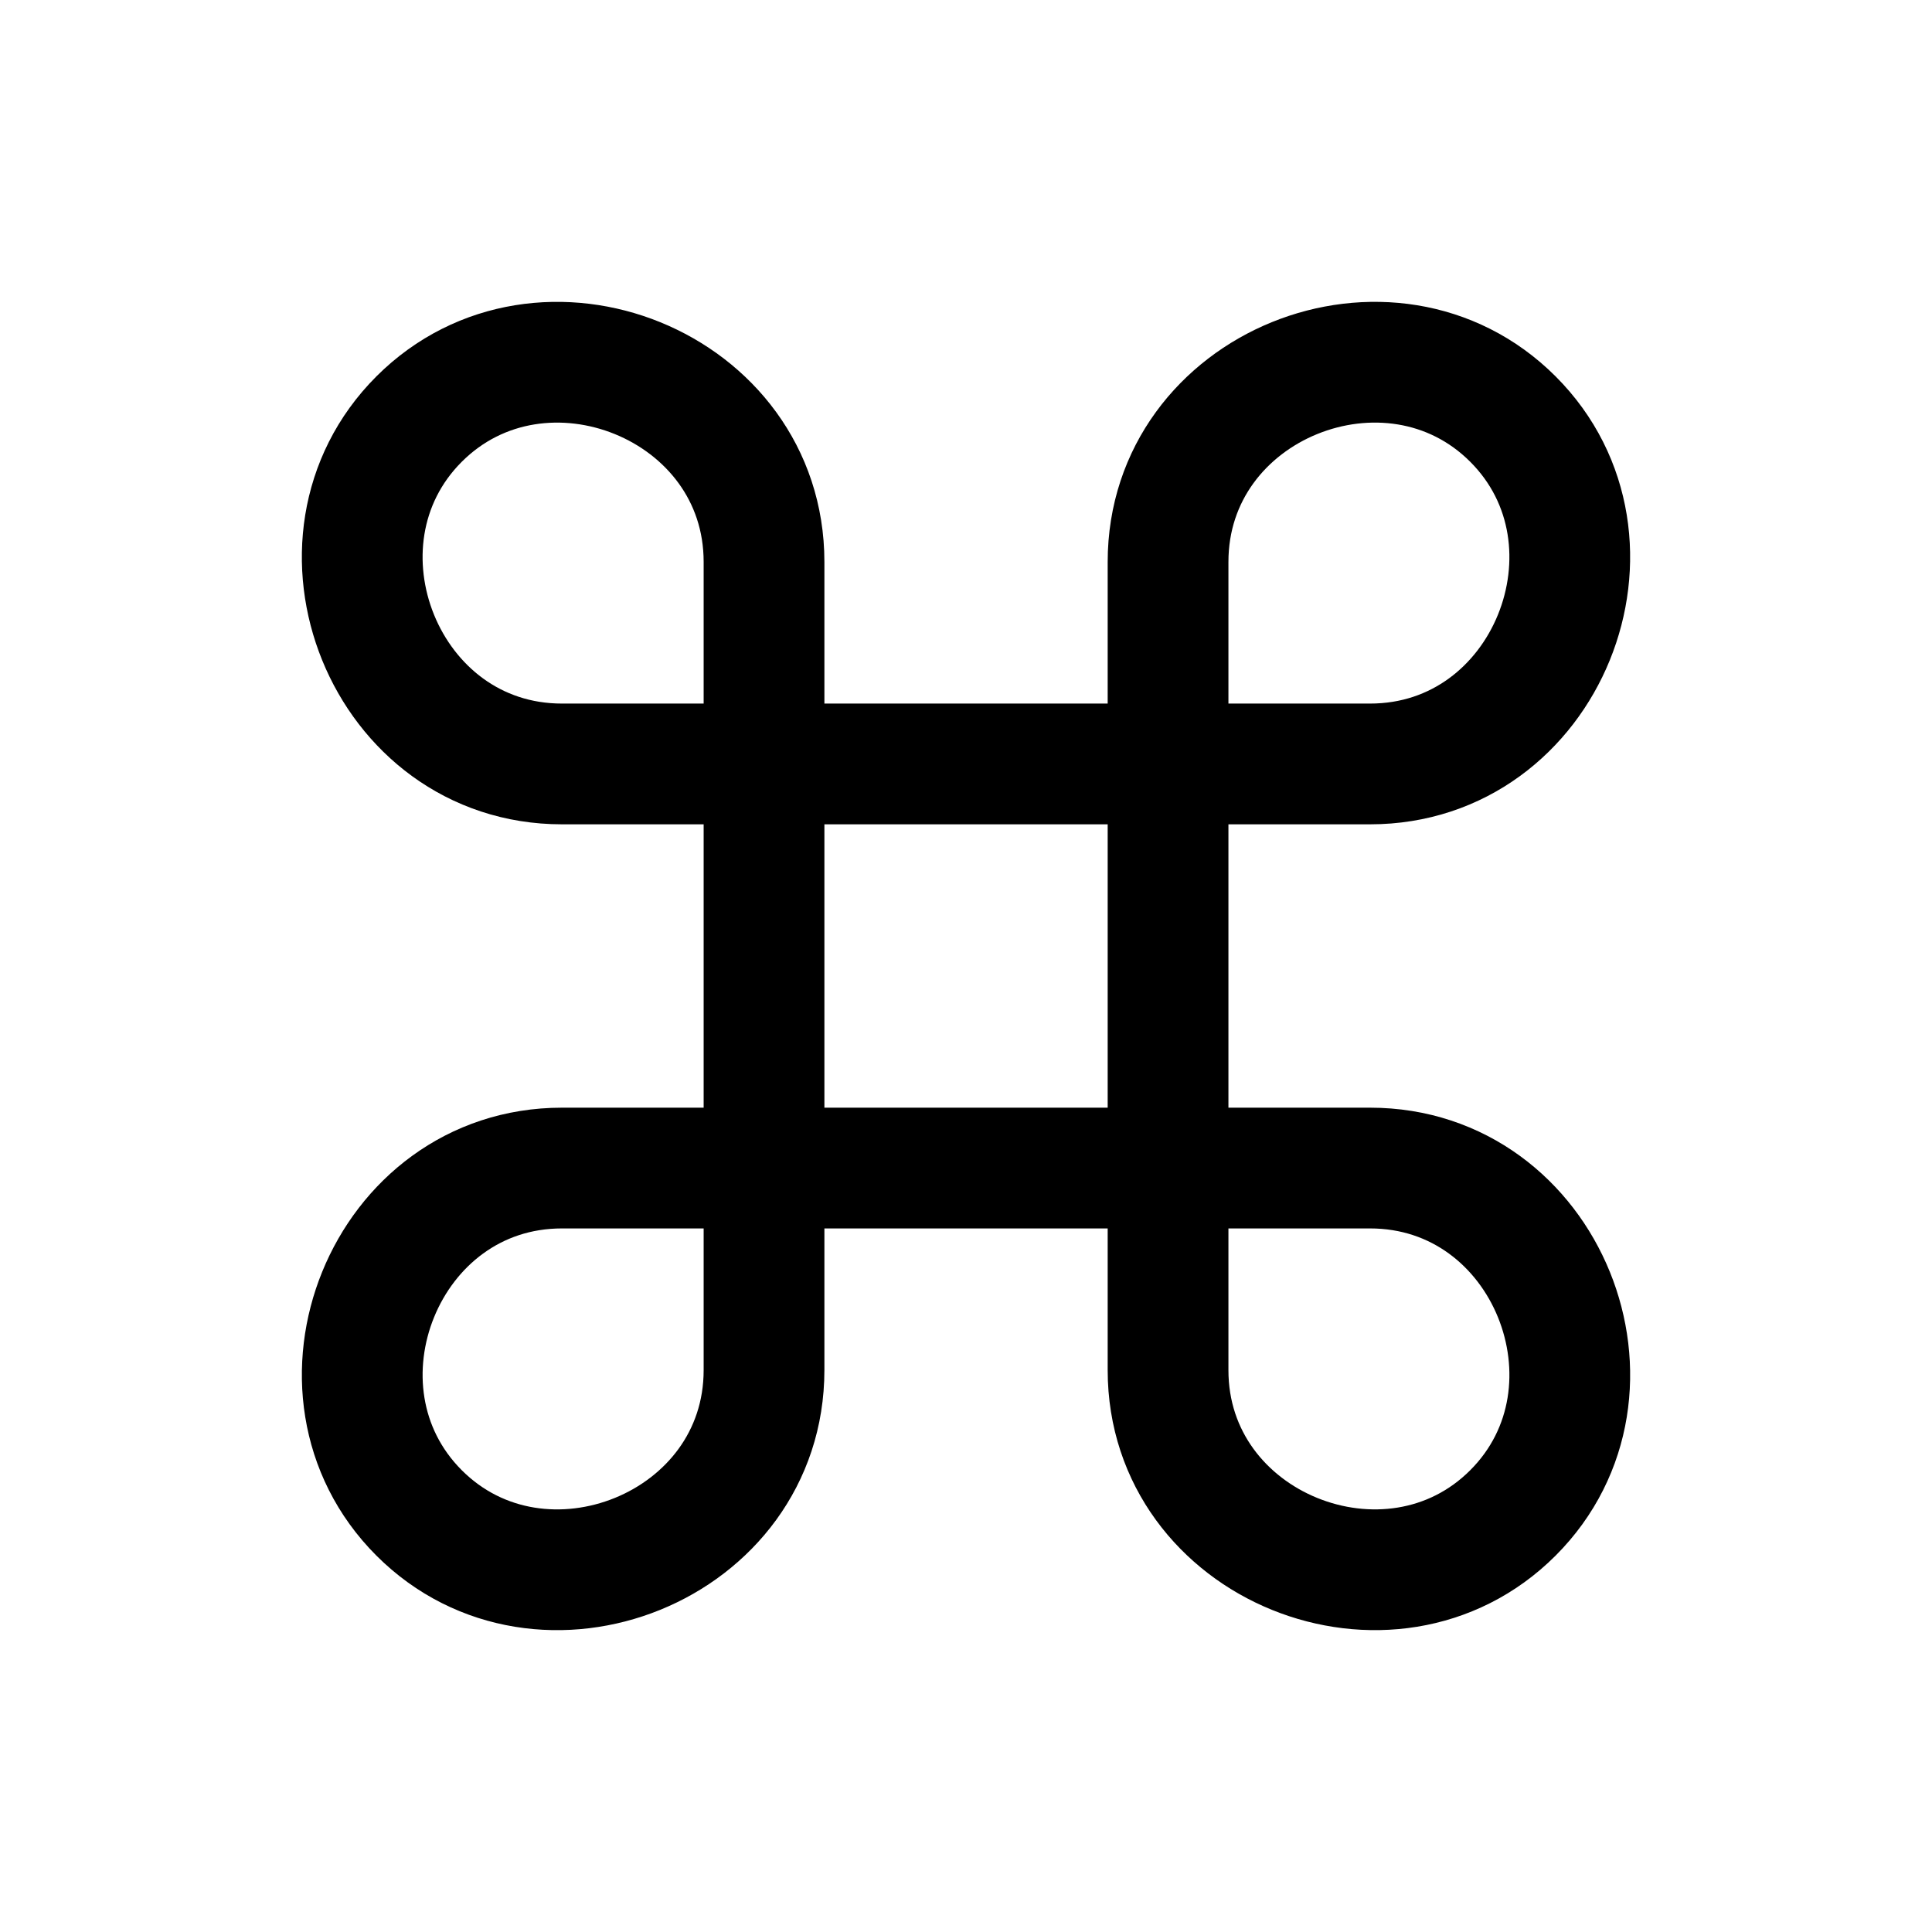
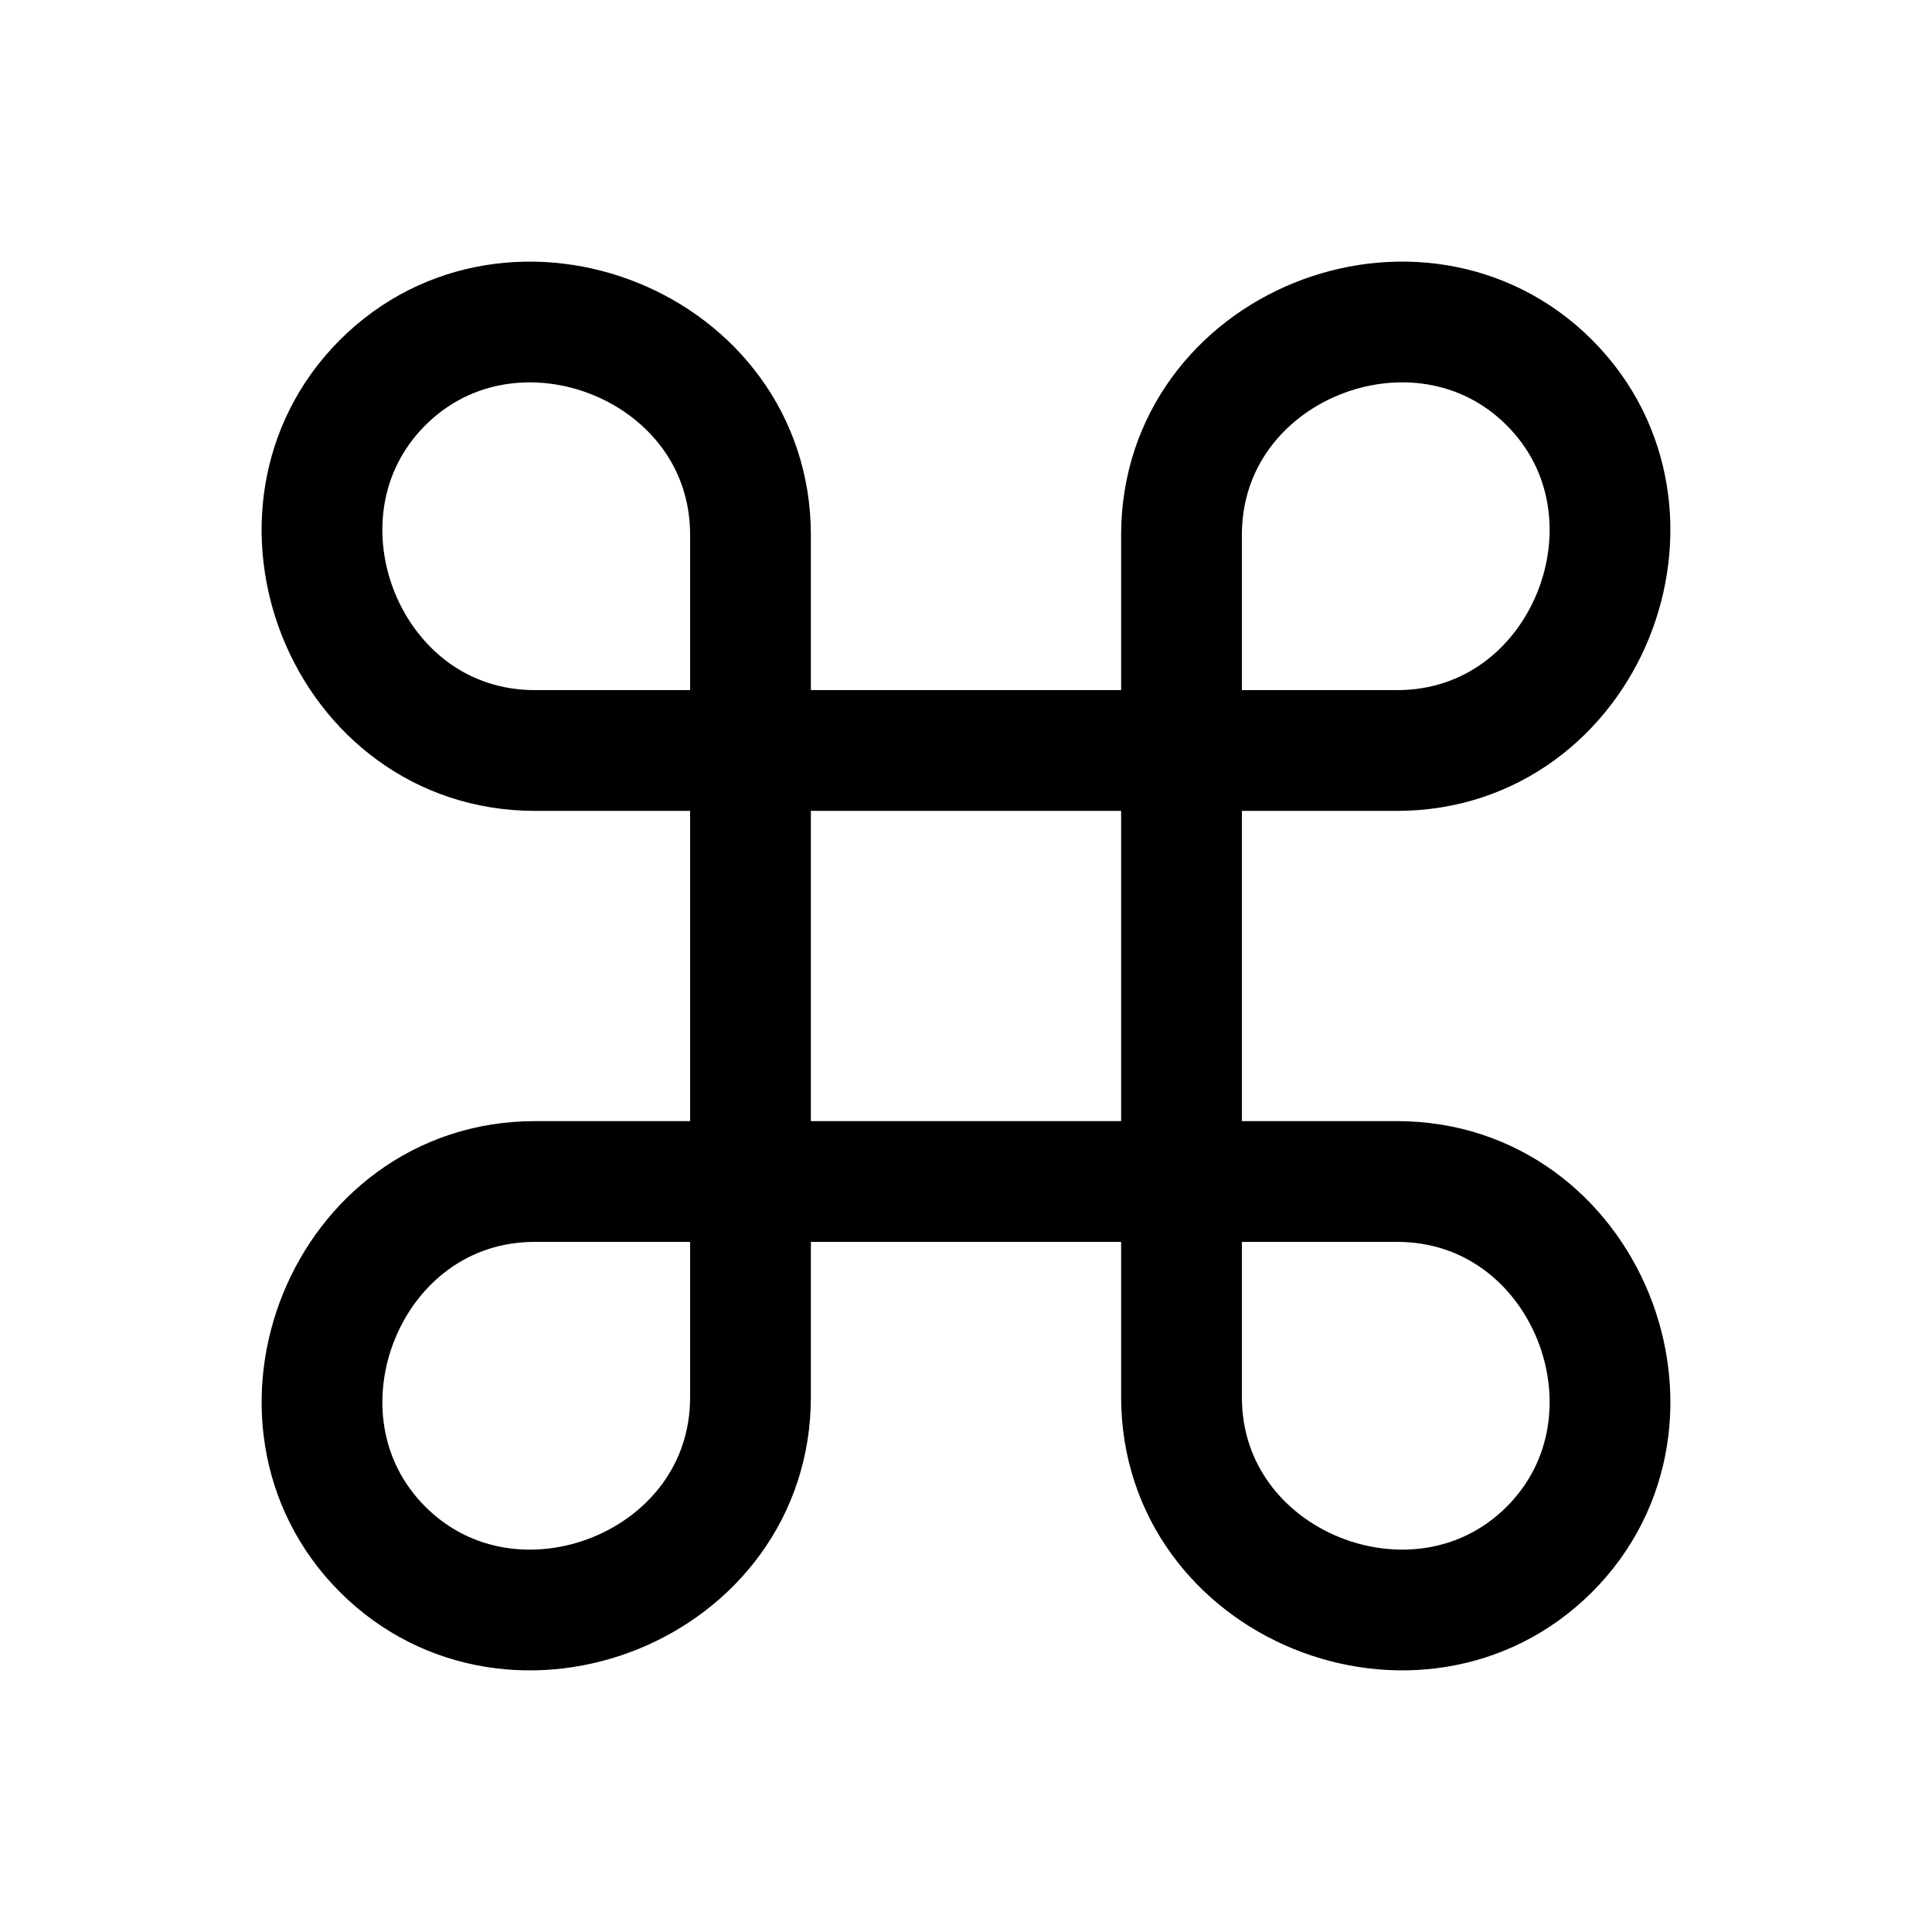
<svg xmlns="http://www.w3.org/2000/svg" width="24" height="24" fill="none" viewBox="0 0 24 24" stroke-width="1.5" stroke-linecap="round" stroke-linejoin="round" stroke="currentColor">
-   <path d="M14.51 6.98v10.04c0 2.203 2.764 3.294 4.284 1.774s.43-4.284-1.775-4.284H6.981c-2.204 0-3.295 2.763-1.775 4.284 1.52 1.52 4.285.43 4.285-1.775V6.981c0-2.204-2.764-3.295-4.285-1.775-1.52 1.52-.43 4.284 1.775 4.284h10.038c2.204 0 3.295-2.764 1.775-4.284s-4.284-.43-4.284 1.775Z" />
+   <path d="M14.677 6.646v10.708c0 2.35 2.948 3.514 4.57 1.893 1.621-1.622.458-4.57-1.893-4.57H6.646c-2.35 0-3.514 2.948-1.893 4.57 1.622 1.621 4.57.458 4.57-1.893V6.646c0-2.35-2.948-3.514-4.57-1.893-1.621 1.622-.458 4.57 1.893 4.57h10.708c2.35 0 3.514-2.948 1.893-4.57-1.622-1.621-4.57-.458-4.57 1.893Z" />
</svg>
